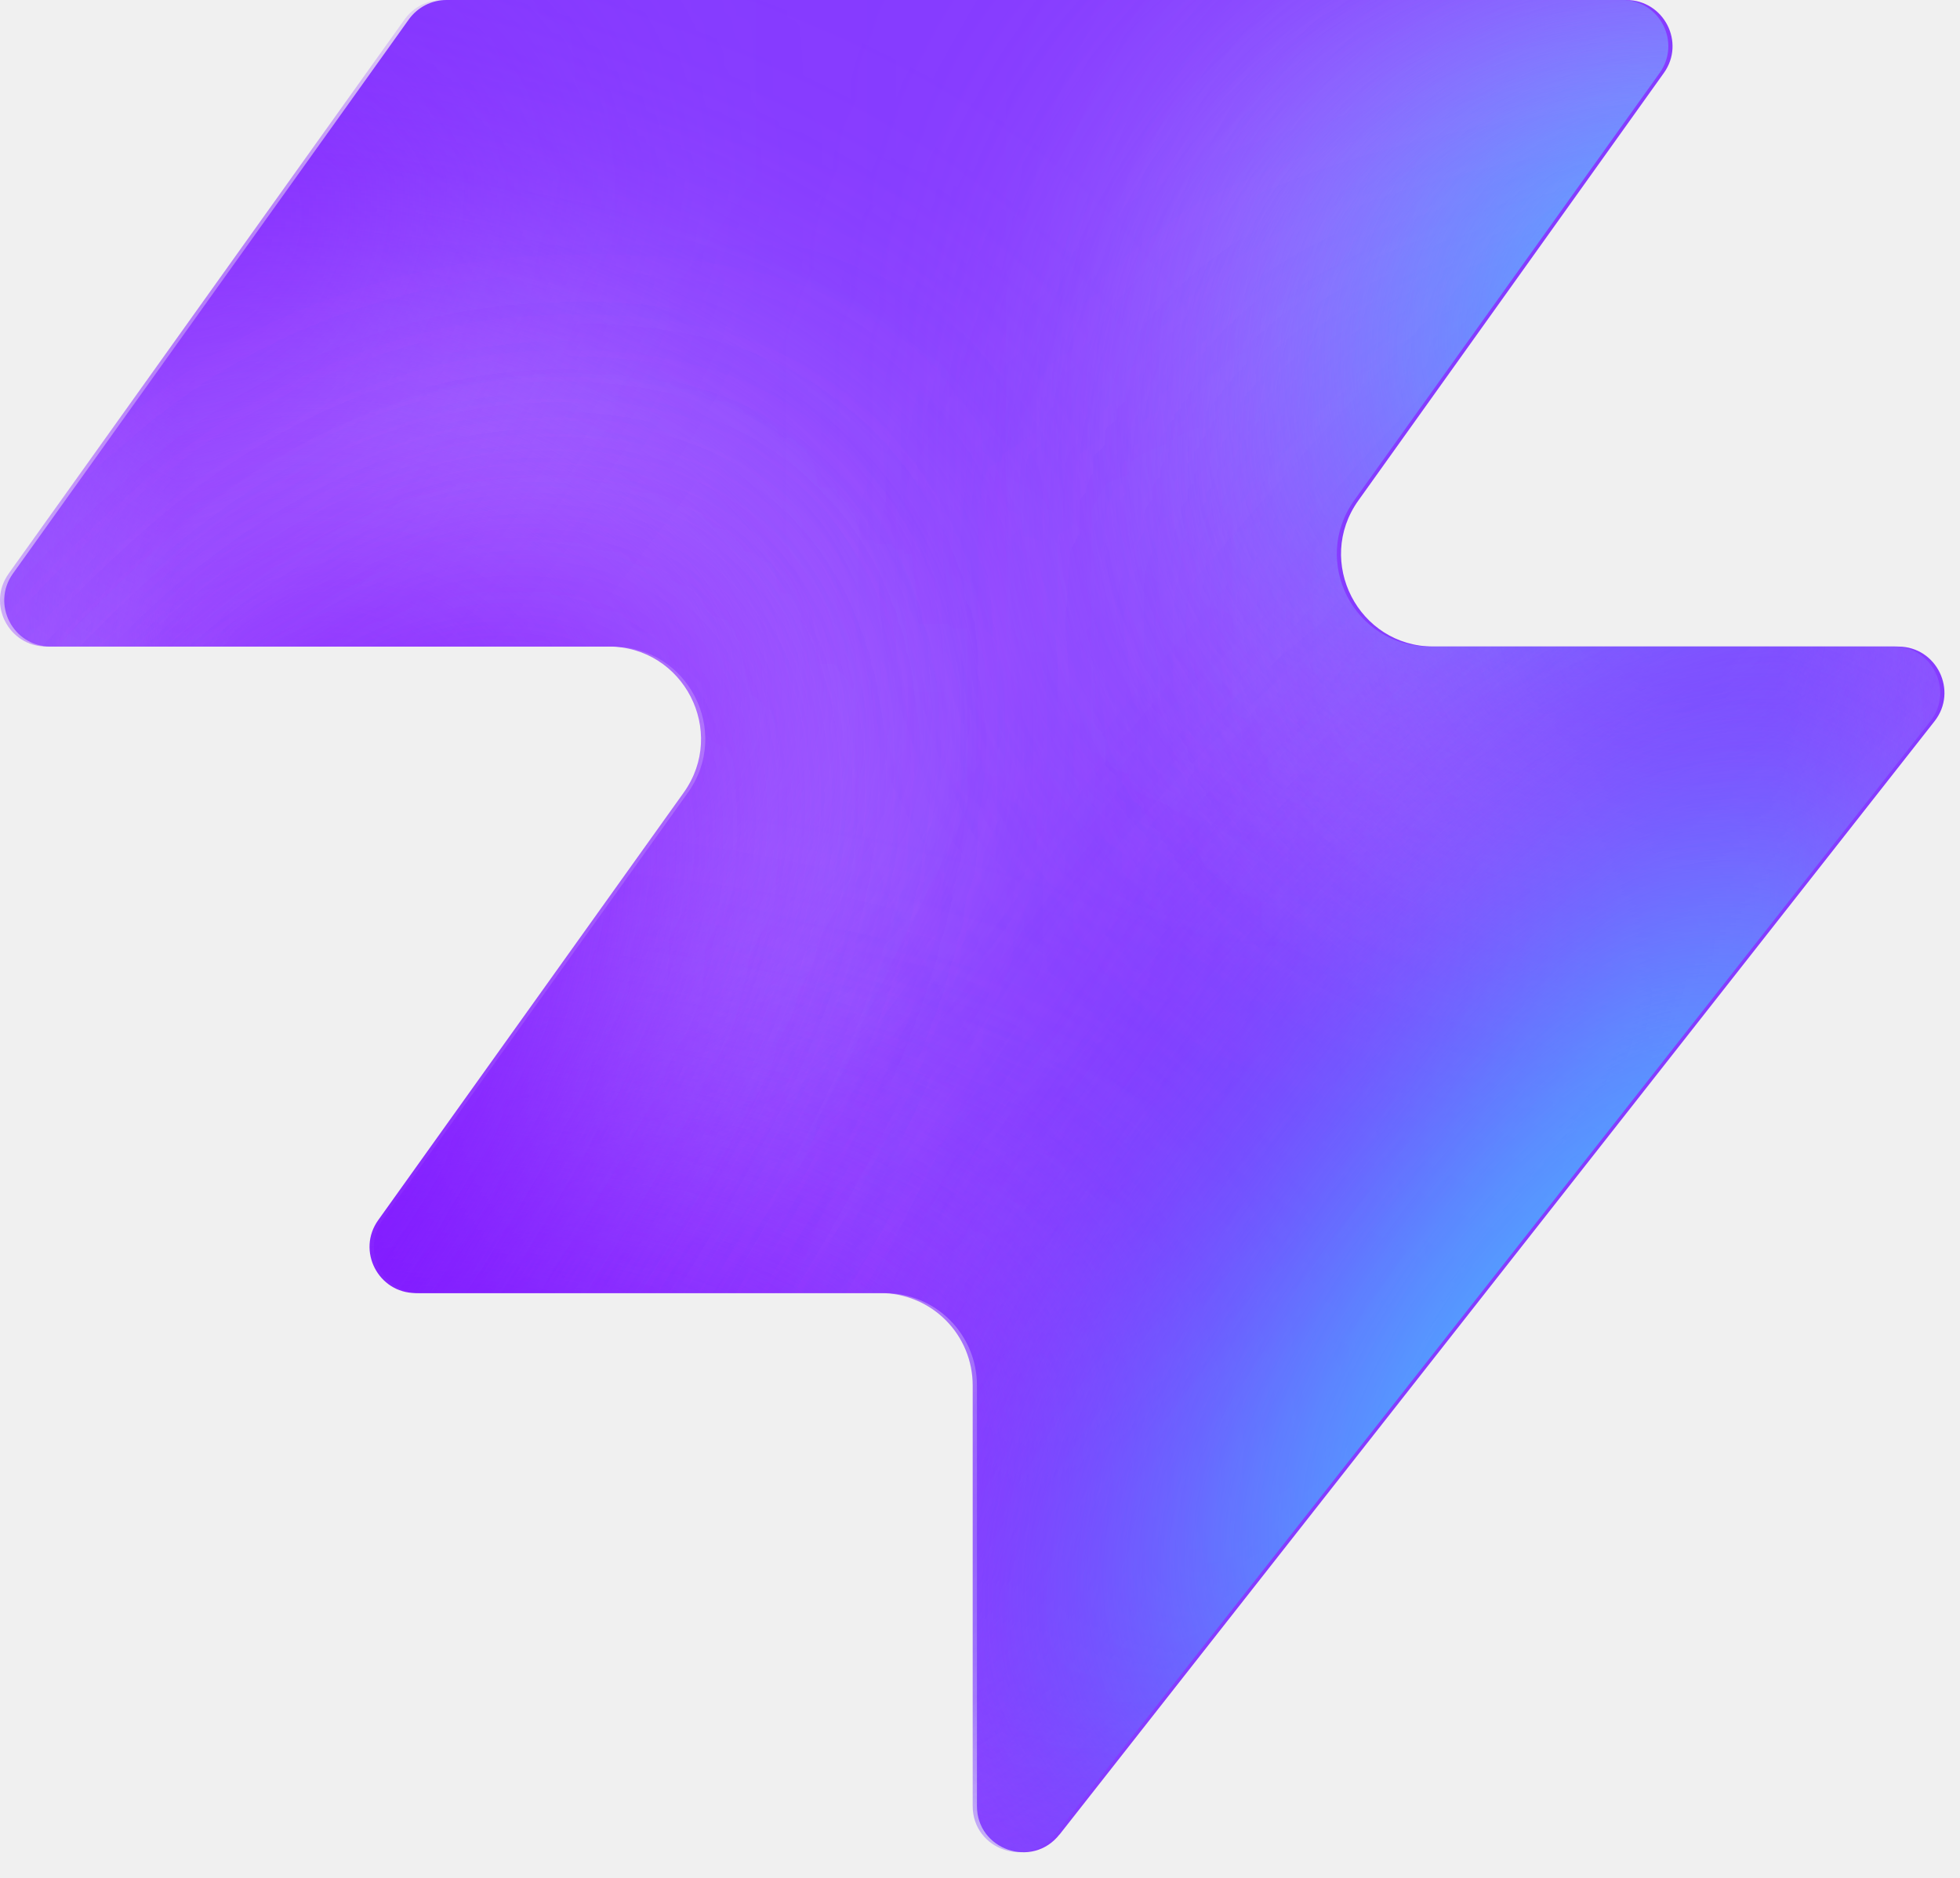
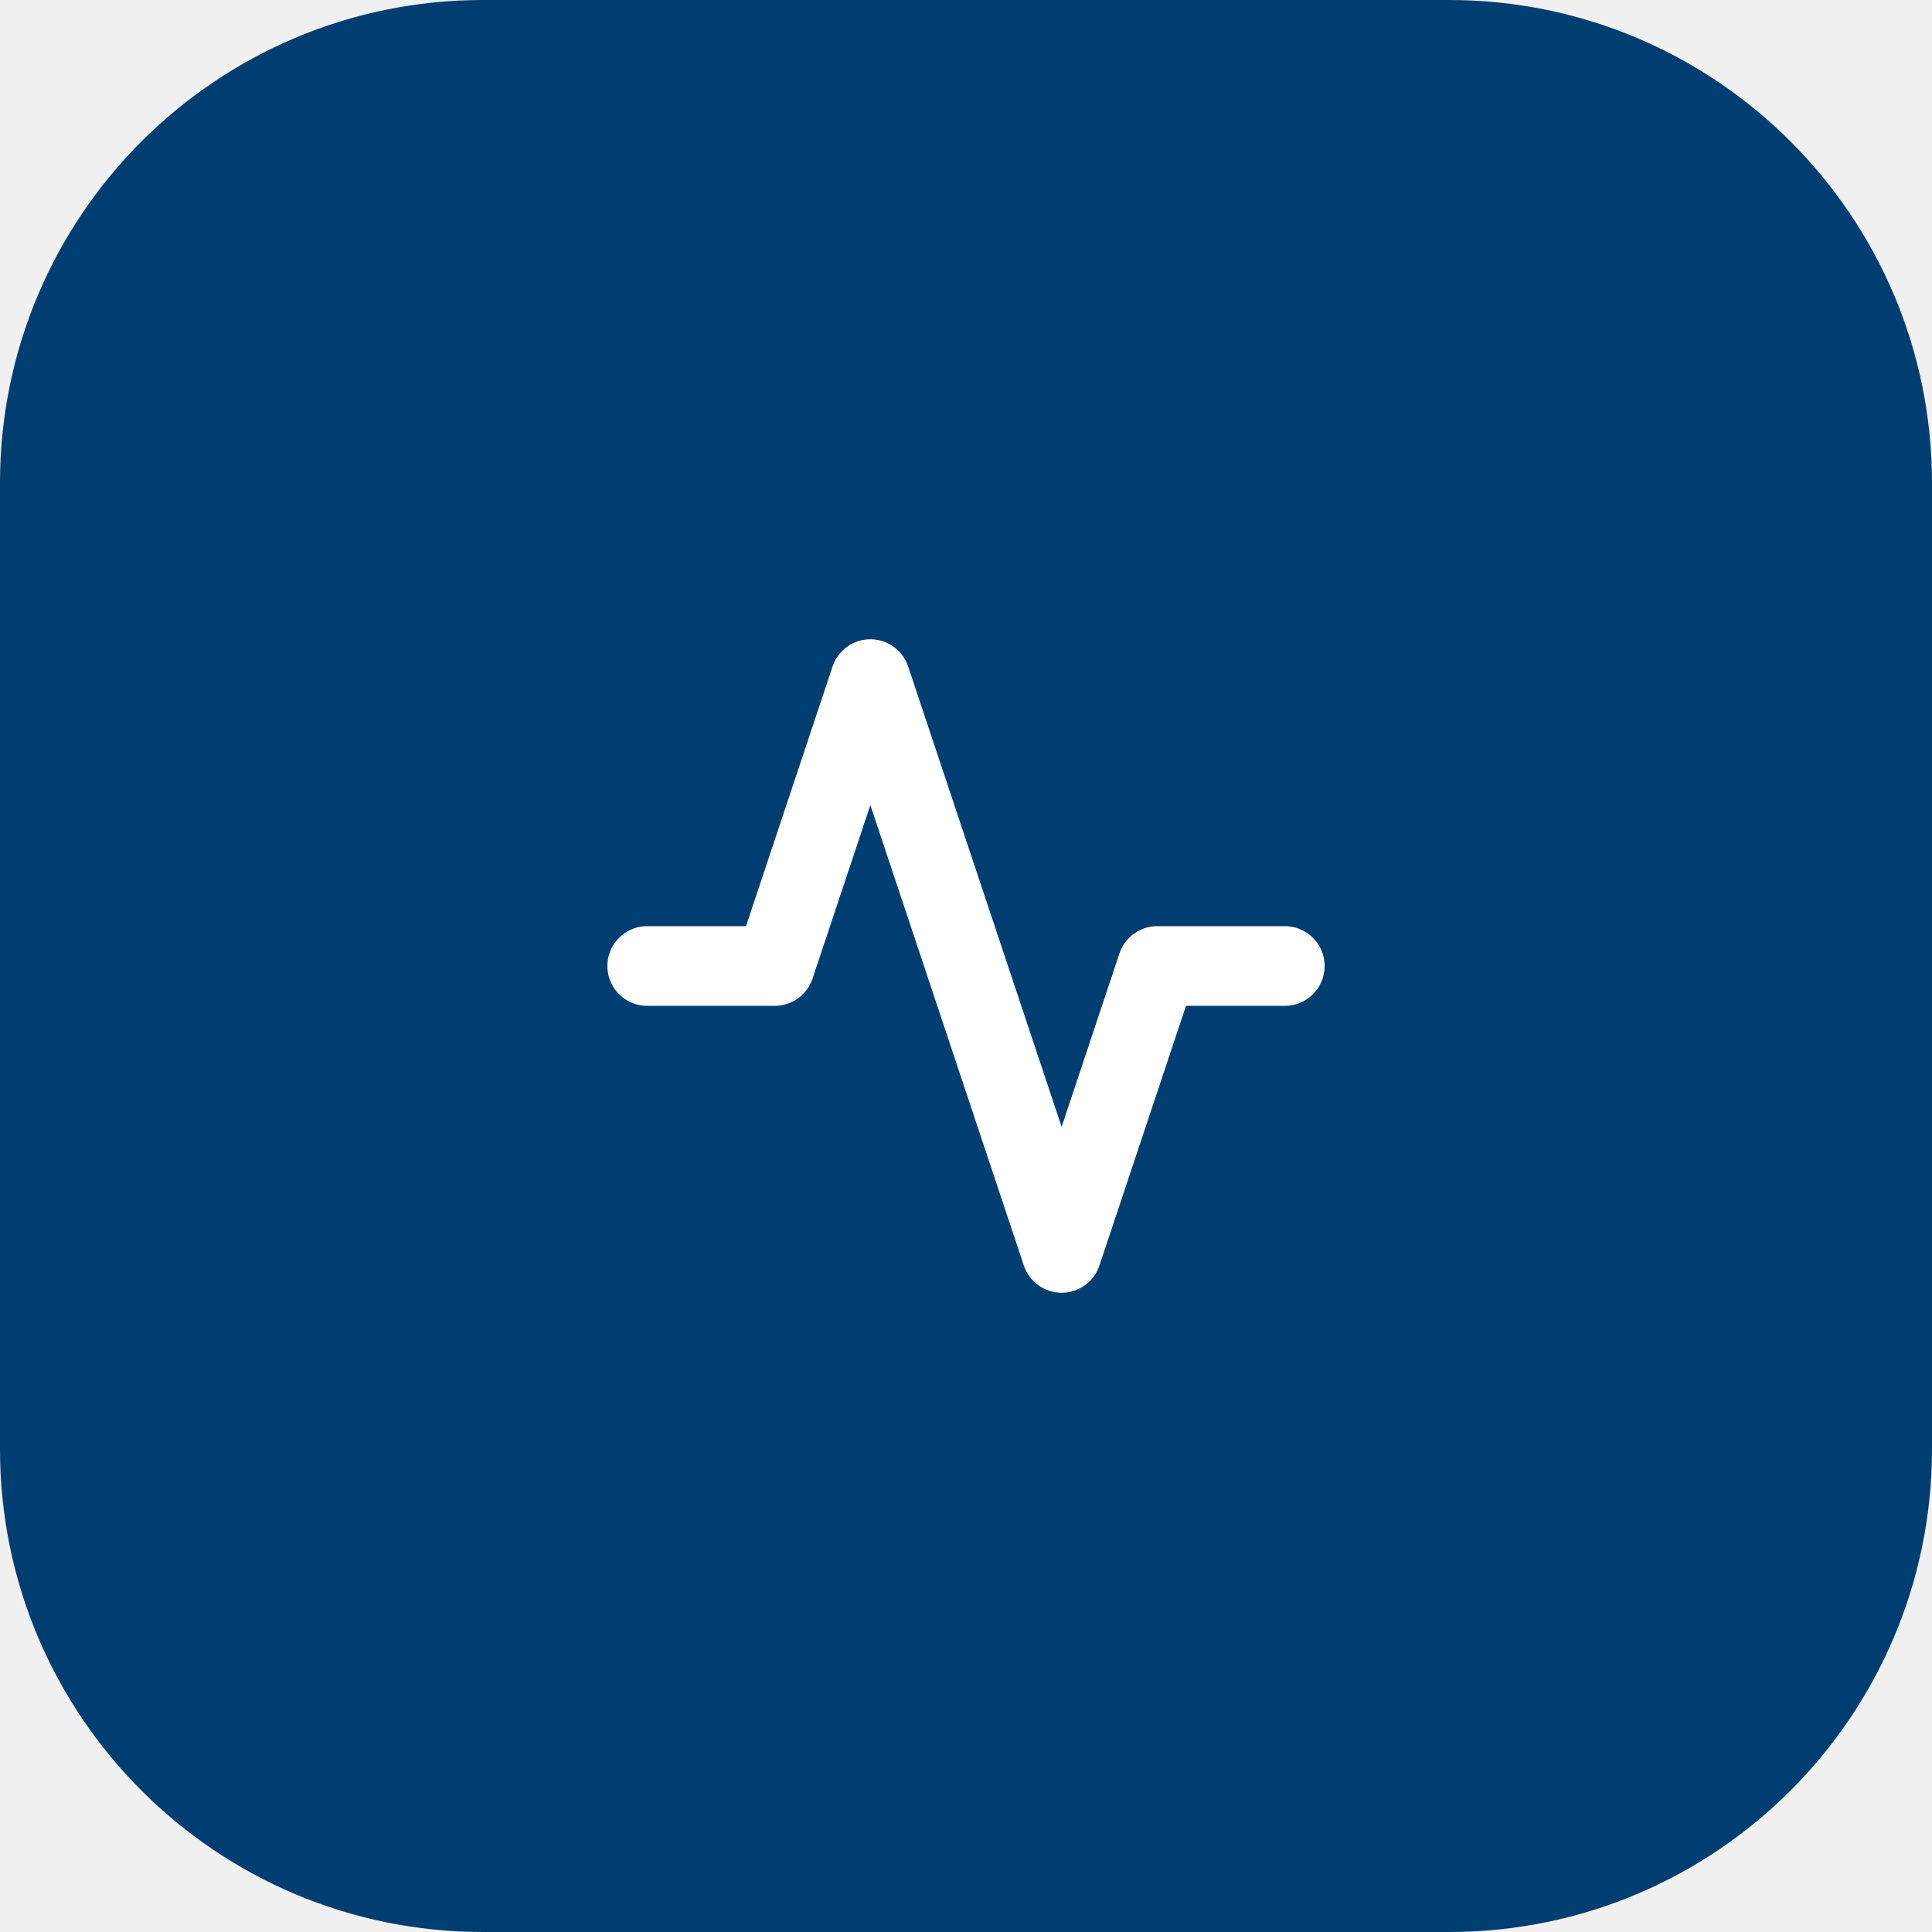
- <svg xmlns="http://www.w3.org/2000/svg" width="48" height="46" fill="none" viewBox="0 0 48 46">
-   <path fill="#863bff" d="M25.946 44.938c-.664.845-2.021.375-2.021-.698V33.937a2.26 2.26 0 0 0-2.262-2.262H10.287c-.92 0-1.456-1.04-.92-1.788l7.48-10.471c1.07-1.497 0-3.578-1.842-3.578H1.237c-.92 0-1.456-1.04-.92-1.788L10.013.474c.214-.297.556-.474.92-.474h28.894c.92 0 1.456 1.04.92 1.788l-7.48 10.471c-1.07 1.498 0 3.579 1.842 3.579h11.377c.943 0 1.473 1.088.89 1.83L25.947 44.94z" style="fill:#863bff;fill:color(display-p3 .525 .23 1);fill-opacity:1" />
-   <mask id="a" width="48" height="46" x="0" y="0" maskUnits="userSpaceOnUse" style="mask-type:alpha">
-     <path fill="#000" d="M25.842 44.938c-.664.844-2.021.375-2.021-.698V33.937a2.26 2.26 0 0 0-2.262-2.262H10.183c-.92 0-1.456-1.04-.92-1.788l7.48-10.471c1.07-1.498 0-3.579-1.842-3.579H1.133c-.92 0-1.456-1.04-.92-1.787L9.91.473c.214-.297.556-.474.92-.474h28.894c.92 0 1.456 1.04.92 1.788l-7.48 10.471c-1.07 1.498 0 3.578 1.842 3.578h11.377c.943 0 1.473 1.088.89 1.832L25.843 44.94z" style="fill:#000;fill-opacity:1" />
-   </mask>
-   <g mask="url(#a)">
-     <g filter="url(#b)">
-       <ellipse cx="5.508" cy="14.704" fill="#ede6ff" rx="5.508" ry="14.704" style="fill:#ede6ff;fill:color(display-p3 .927 .903 1);fill-opacity:1" transform="matrix(.00324 1 1 -.00324 -4.47 31.516)" />
-     </g>
-     <g filter="url(#c)">
-       <ellipse cx="10.399" cy="29.851" fill="#ede6ff" rx="10.399" ry="29.851" style="fill:#ede6ff;fill:color(display-p3 .927 .903 1);fill-opacity:1" transform="matrix(.00324 1 1 -.00324 -39.328 7.883)" />
-     </g>
-     <g filter="url(#d)">
-       <ellipse cx="5.508" cy="30.487" fill="#7e14ff" rx="5.508" ry="30.487" style="fill:#7e14ff;fill:color(display-p3 .492 .077 1);fill-opacity:1" transform="rotate(89.814 -25.913 -14.639)scale(1 -1)" />
-     </g>
-     <g filter="url(#e)">
-       <ellipse cx="5.508" cy="30.599" fill="#7e14ff" rx="5.508" ry="30.599" style="fill:#7e14ff;fill:color(display-p3 .492 .077 1);fill-opacity:1" transform="rotate(89.814 -32.644 -3.334)scale(1 -1)" />
-     </g>
-     <g filter="url(#f)">
-       <ellipse cx="5.508" cy="30.599" fill="#7e14ff" rx="5.508" ry="30.599" style="fill:#7e14ff;fill:color(display-p3 .492 .077 1);fill-opacity:1" transform="matrix(.00324 1 1 -.00324 -34.34 30.47)" />
-     </g>
-     <g filter="url(#g)">
-       <ellipse cx="14.072" cy="22.078" fill="#ede6ff" rx="14.072" ry="22.078" style="fill:#ede6ff;fill:color(display-p3 .927 .903 1);fill-opacity:1" transform="rotate(93.35 24.506 48.493)scale(-1 1)" />
-     </g>
-     <g filter="url(#h)">
-       <ellipse cx="3.47" cy="21.501" fill="#7e14ff" rx="3.47" ry="21.501" style="fill:#7e14ff;fill:color(display-p3 .492 .077 1);fill-opacity:1" transform="rotate(89.009 28.708 47.59)scale(-1 1)" />
-     </g>
-     <g filter="url(#i)">
-       <ellipse cx="3.47" cy="21.501" fill="#7e14ff" rx="3.47" ry="21.501" style="fill:#7e14ff;fill:color(display-p3 .492 .077 1);fill-opacity:1" transform="rotate(89.009 28.708 47.59)scale(-1 1)" />
-     </g>
-     <g filter="url(#j)">
-       <ellipse cx=".387" cy="8.972" fill="#7e14ff" rx="4.407" ry="29.108" style="fill:#7e14ff;fill:color(display-p3 .492 .077 1);fill-opacity:1" transform="rotate(39.51 .387 8.972)" />
-     </g>
-     <g filter="url(#k)">
-       <ellipse cx="47.523" cy="-6.092" fill="#7e14ff" rx="4.407" ry="29.108" style="fill:#7e14ff;fill:color(display-p3 .492 .077 1);fill-opacity:1" transform="rotate(37.892 47.523 -6.092)" />
-     </g>
-     <g filter="url(#l)">
-       <ellipse cx="41.412" cy="6.333" fill="#47bfff" rx="5.971" ry="9.665" style="fill:#47bfff;fill:color(display-p3 .28 .748 1);fill-opacity:1" transform="rotate(37.892 41.412 6.333)" />
-     </g>
-     <g filter="url(#m)">
-       <ellipse cx="-1.879" cy="38.332" fill="#7e14ff" rx="4.407" ry="29.108" style="fill:#7e14ff;fill:color(display-p3 .492 .077 1);fill-opacity:1" transform="rotate(37.892 -1.88 38.332)" />
-     </g>
-     <g filter="url(#n)">
-       <ellipse cx="-1.879" cy="38.332" fill="#7e14ff" rx="4.407" ry="29.108" style="fill:#7e14ff;fill:color(display-p3 .492 .077 1);fill-opacity:1" transform="rotate(37.892 -1.88 38.332)" />
-     </g>
-     <g filter="url(#o)">
-       <ellipse cx="35.651" cy="29.907" fill="#7e14ff" rx="4.407" ry="29.108" style="fill:#7e14ff;fill:color(display-p3 .492 .077 1);fill-opacity:1" transform="rotate(37.892 35.651 29.907)" />
-     </g>
-     <g filter="url(#p)">
-       <ellipse cx="38.418" cy="32.4" fill="#47bfff" rx="5.971" ry="15.297" style="fill:#47bfff;fill:color(display-p3 .28 .748 1);fill-opacity:1" transform="rotate(37.892 38.418 32.4)" />
-     </g>
+ <svg xmlns="http://www.w3.org/2000/svg" viewBox="0 0 40 40" width="40" height="40">
+   <rect width="40" height="40" rx="10" fill="#003d71" />
+   <g transform="translate(12.08 12.08) scale(0.66)">
+     <path d="M22 12h-4l-3 9L9 3l-3 9H2" fill="none" stroke="#ffffff" stroke-width="2.5" stroke-linecap="round" stroke-linejoin="round" />
  </g>
-   <defs>
-     <filter id="b" width="60.045" height="41.654" x="-19.77" y="16.149" color-interpolation-filters="sRGB" filterUnits="userSpaceOnUse">
-       <feFlood flood-opacity="0" result="BackgroundImageFix" />
-       <feBlend in="SourceGraphic" in2="BackgroundImageFix" result="shape" />
-       <feGaussianBlur result="effect1_foregroundBlur_2002_17158" stdDeviation="7.659" />
-     </filter>
-     <filter id="c" width="90.34" height="51.437" x="-54.613" y="-7.533" color-interpolation-filters="sRGB" filterUnits="userSpaceOnUse">
-       <feFlood flood-opacity="0" result="BackgroundImageFix" />
-       <feBlend in="SourceGraphic" in2="BackgroundImageFix" result="shape" />
-       <feGaussianBlur result="effect1_foregroundBlur_2002_17158" stdDeviation="7.659" />
-     </filter>
-     <filter id="d" width="79.355" height="29.4" x="-49.64" y="2.03" color-interpolation-filters="sRGB" filterUnits="userSpaceOnUse">
-       <feFlood flood-opacity="0" result="BackgroundImageFix" />
-       <feBlend in="SourceGraphic" in2="BackgroundImageFix" result="shape" />
-       <feGaussianBlur result="effect1_foregroundBlur_2002_17158" stdDeviation="4.596" />
-     </filter>
-     <filter id="e" width="79.579" height="29.4" x="-45.045" y="20.029" color-interpolation-filters="sRGB" filterUnits="userSpaceOnUse">
-       <feFlood flood-opacity="0" result="BackgroundImageFix" />
-       <feBlend in="SourceGraphic" in2="BackgroundImageFix" result="shape" />
-       <feGaussianBlur result="effect1_foregroundBlur_2002_17158" stdDeviation="4.596" />
-     </filter>
-     <filter id="f" width="79.579" height="29.4" x="-43.513" y="21.178" color-interpolation-filters="sRGB" filterUnits="userSpaceOnUse">
-       <feFlood flood-opacity="0" result="BackgroundImageFix" />
-       <feBlend in="SourceGraphic" in2="BackgroundImageFix" result="shape" />
-       <feGaussianBlur result="effect1_foregroundBlur_2002_17158" stdDeviation="4.596" />
-     </filter>
-     <filter id="g" width="74.749" height="58.852" x="15.756" y="-17.901" color-interpolation-filters="sRGB" filterUnits="userSpaceOnUse">
-       <feFlood flood-opacity="0" result="BackgroundImageFix" />
-       <feBlend in="SourceGraphic" in2="BackgroundImageFix" result="shape" />
-       <feGaussianBlur result="effect1_foregroundBlur_2002_17158" stdDeviation="7.659" />
-     </filter>
-     <filter id="h" width="61.377" height="25.362" x="23.548" y="2.284" color-interpolation-filters="sRGB" filterUnits="userSpaceOnUse">
-       <feFlood flood-opacity="0" result="BackgroundImageFix" />
-       <feBlend in="SourceGraphic" in2="BackgroundImageFix" result="shape" />
-       <feGaussianBlur result="effect1_foregroundBlur_2002_17158" stdDeviation="4.596" />
-     </filter>
-     <filter id="i" width="61.377" height="25.362" x="23.548" y="2.284" color-interpolation-filters="sRGB" filterUnits="userSpaceOnUse">
-       <feFlood flood-opacity="0" result="BackgroundImageFix" />
-       <feBlend in="SourceGraphic" in2="BackgroundImageFix" result="shape" />
-       <feGaussianBlur result="effect1_foregroundBlur_2002_17158" stdDeviation="4.596" />
-     </filter>
-     <filter id="j" width="56.045" height="63.649" x="-27.636" y="-22.853" color-interpolation-filters="sRGB" filterUnits="userSpaceOnUse">
-       <feFlood flood-opacity="0" result="BackgroundImageFix" />
-       <feBlend in="SourceGraphic" in2="BackgroundImageFix" result="shape" />
-       <feGaussianBlur result="effect1_foregroundBlur_2002_17158" stdDeviation="4.596" />
-     </filter>
-     <filter id="k" width="54.814" height="64.646" x="20.116" y="-38.415" color-interpolation-filters="sRGB" filterUnits="userSpaceOnUse">
-       <feFlood flood-opacity="0" result="BackgroundImageFix" />
-       <feBlend in="SourceGraphic" in2="BackgroundImageFix" result="shape" />
-       <feGaussianBlur result="effect1_foregroundBlur_2002_17158" stdDeviation="4.596" />
-     </filter>
-     <filter id="l" width="33.541" height="35.313" x="24.641" y="-11.323" color-interpolation-filters="sRGB" filterUnits="userSpaceOnUse">
-       <feFlood flood-opacity="0" result="BackgroundImageFix" />
-       <feBlend in="SourceGraphic" in2="BackgroundImageFix" result="shape" />
-       <feGaussianBlur result="effect1_foregroundBlur_2002_17158" stdDeviation="4.596" />
-     </filter>
-     <filter id="m" width="54.814" height="64.646" x="-29.286" y="6.009" color-interpolation-filters="sRGB" filterUnits="userSpaceOnUse">
-       <feFlood flood-opacity="0" result="BackgroundImageFix" />
-       <feBlend in="SourceGraphic" in2="BackgroundImageFix" result="shape" />
-       <feGaussianBlur result="effect1_foregroundBlur_2002_17158" stdDeviation="4.596" />
-     </filter>
-     <filter id="n" width="54.814" height="64.646" x="-29.286" y="6.009" color-interpolation-filters="sRGB" filterUnits="userSpaceOnUse">
-       <feFlood flood-opacity="0" result="BackgroundImageFix" />
-       <feBlend in="SourceGraphic" in2="BackgroundImageFix" result="shape" />
-       <feGaussianBlur result="effect1_foregroundBlur_2002_17158" stdDeviation="4.596" />
-     </filter>
-     <filter id="o" width="54.814" height="64.646" x="8.244" y="-2.416" color-interpolation-filters="sRGB" filterUnits="userSpaceOnUse">
-       <feFlood flood-opacity="0" result="BackgroundImageFix" />
-       <feBlend in="SourceGraphic" in2="BackgroundImageFix" result="shape" />
-       <feGaussianBlur result="effect1_foregroundBlur_2002_17158" stdDeviation="4.596" />
-     </filter>
-     <filter id="p" width="39.409" height="43.623" x="18.713" y="10.588" color-interpolation-filters="sRGB" filterUnits="userSpaceOnUse">
-       <feFlood flood-opacity="0" result="BackgroundImageFix" />
-       <feBlend in="SourceGraphic" in2="BackgroundImageFix" result="shape" />
-       <feGaussianBlur result="effect1_foregroundBlur_2002_17158" stdDeviation="4.596" />
-     </filter>
-   </defs>
</svg>
